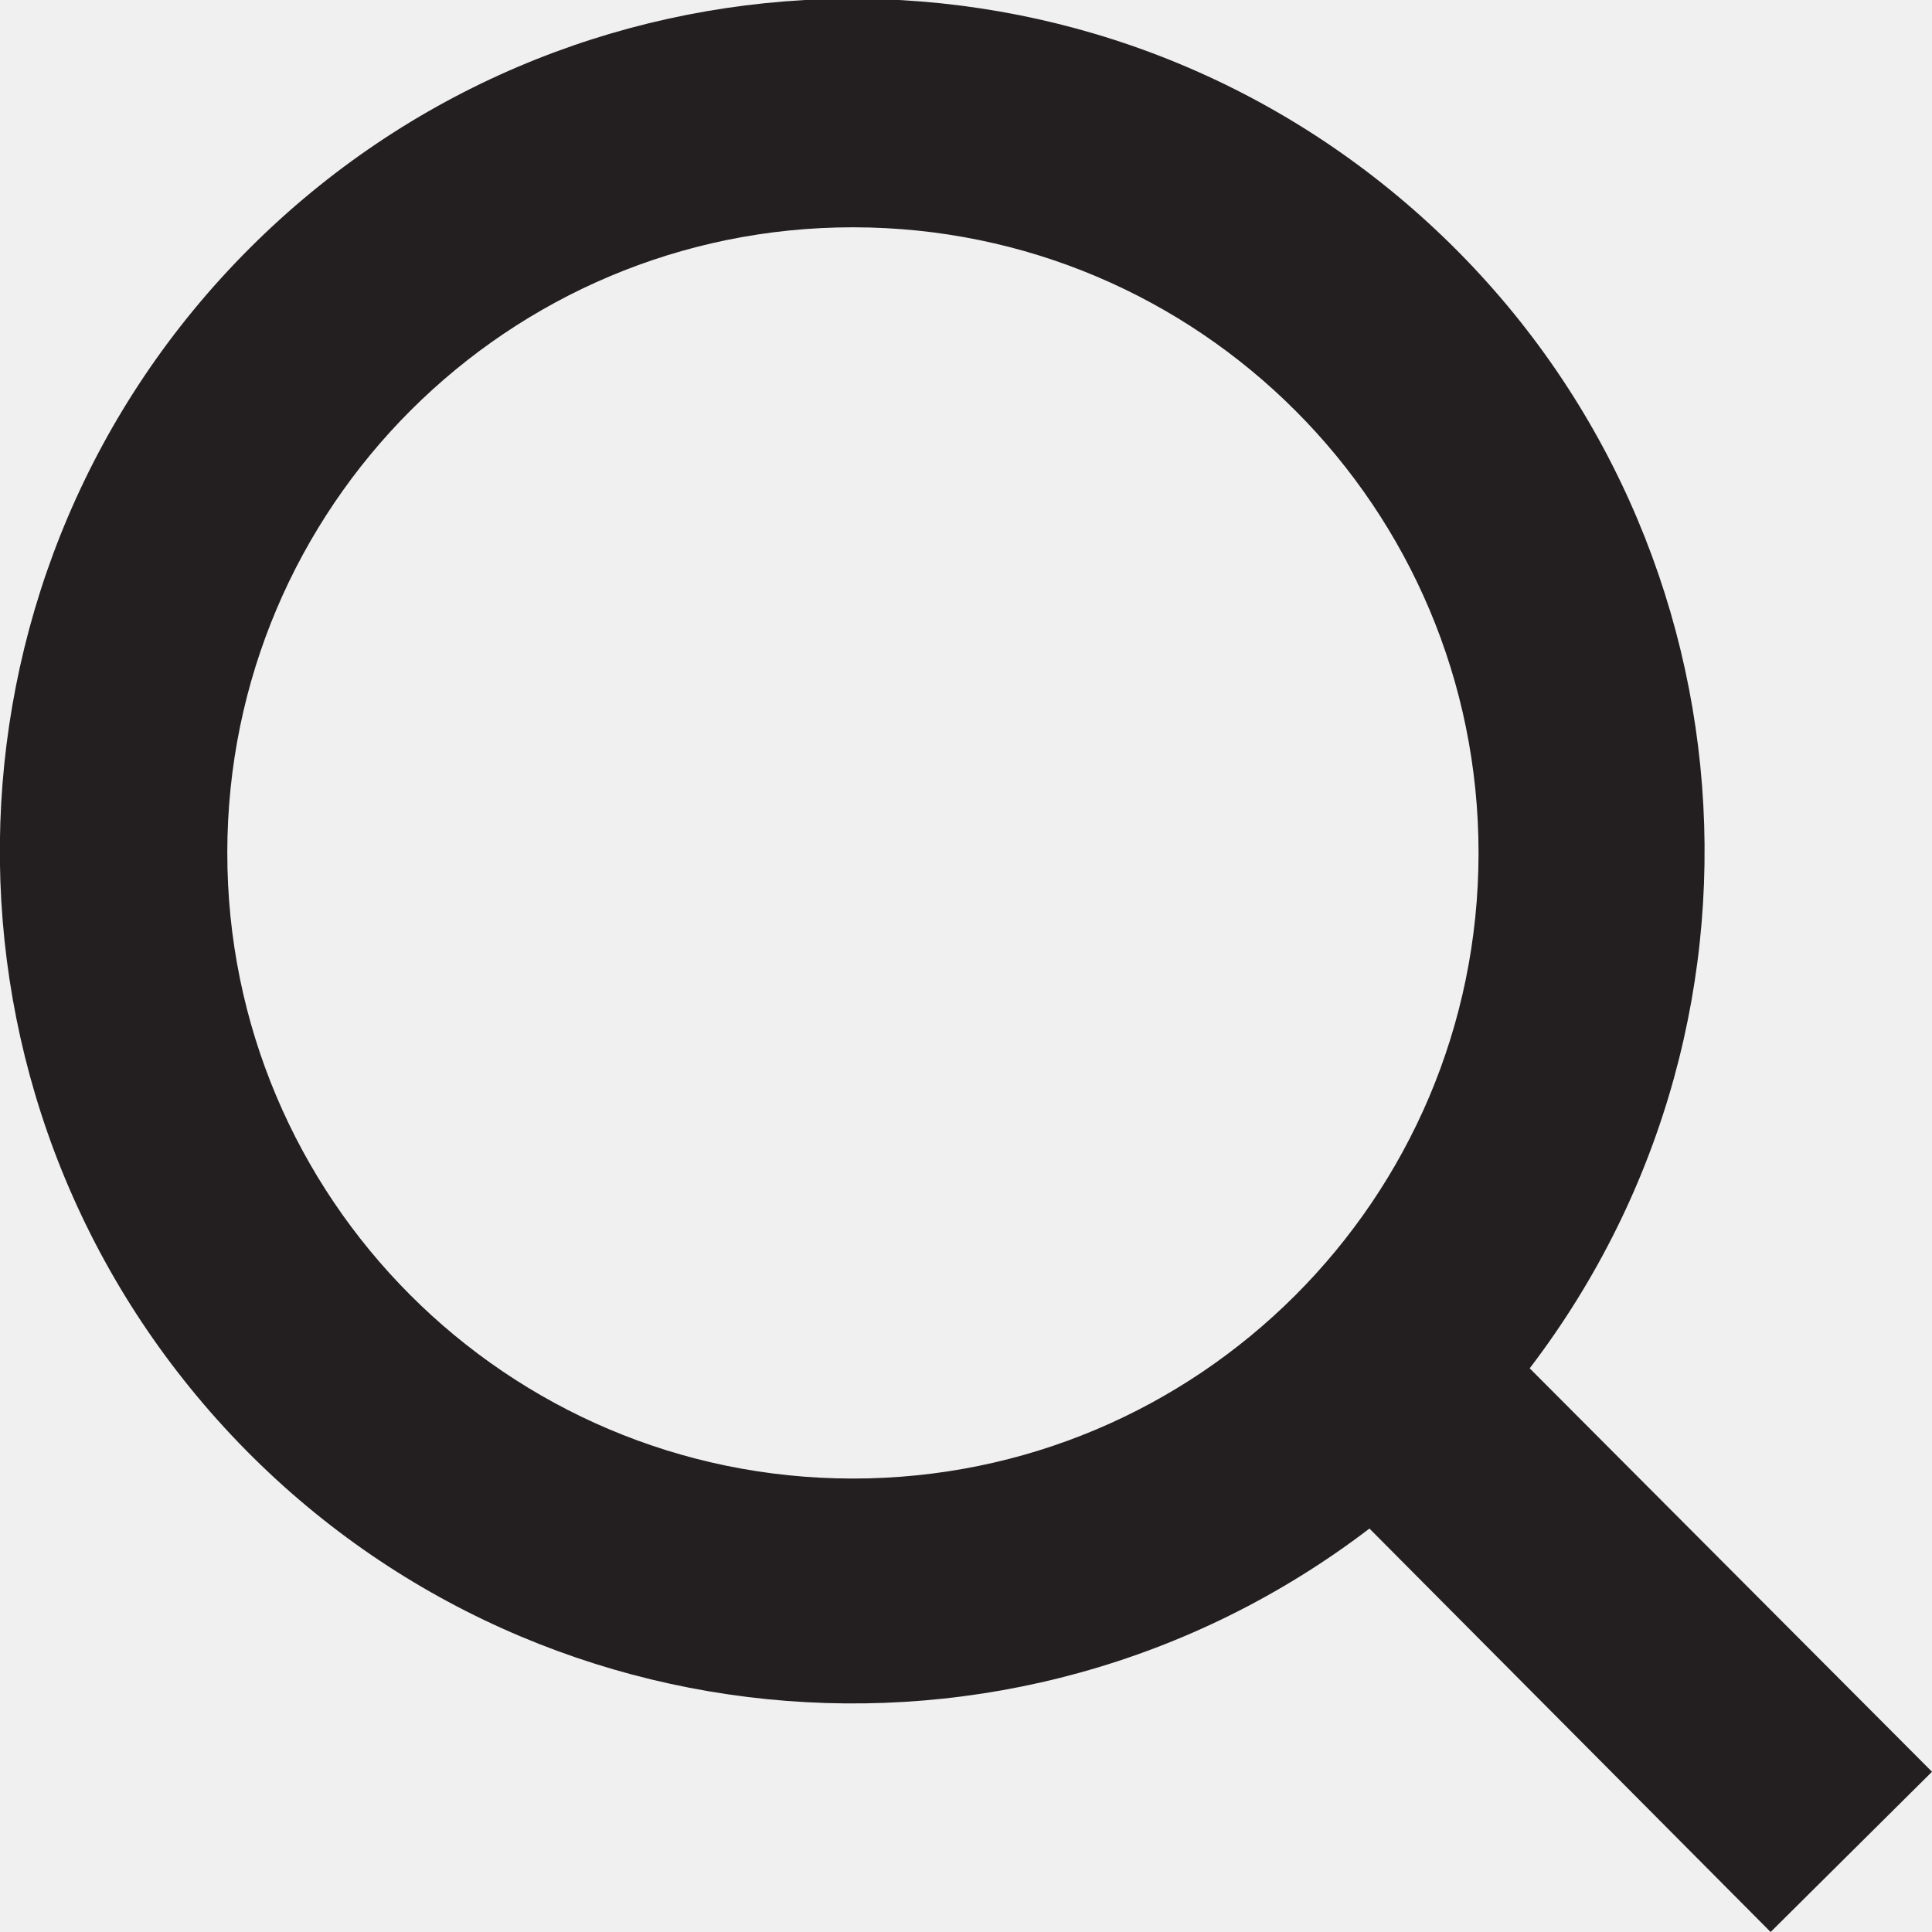
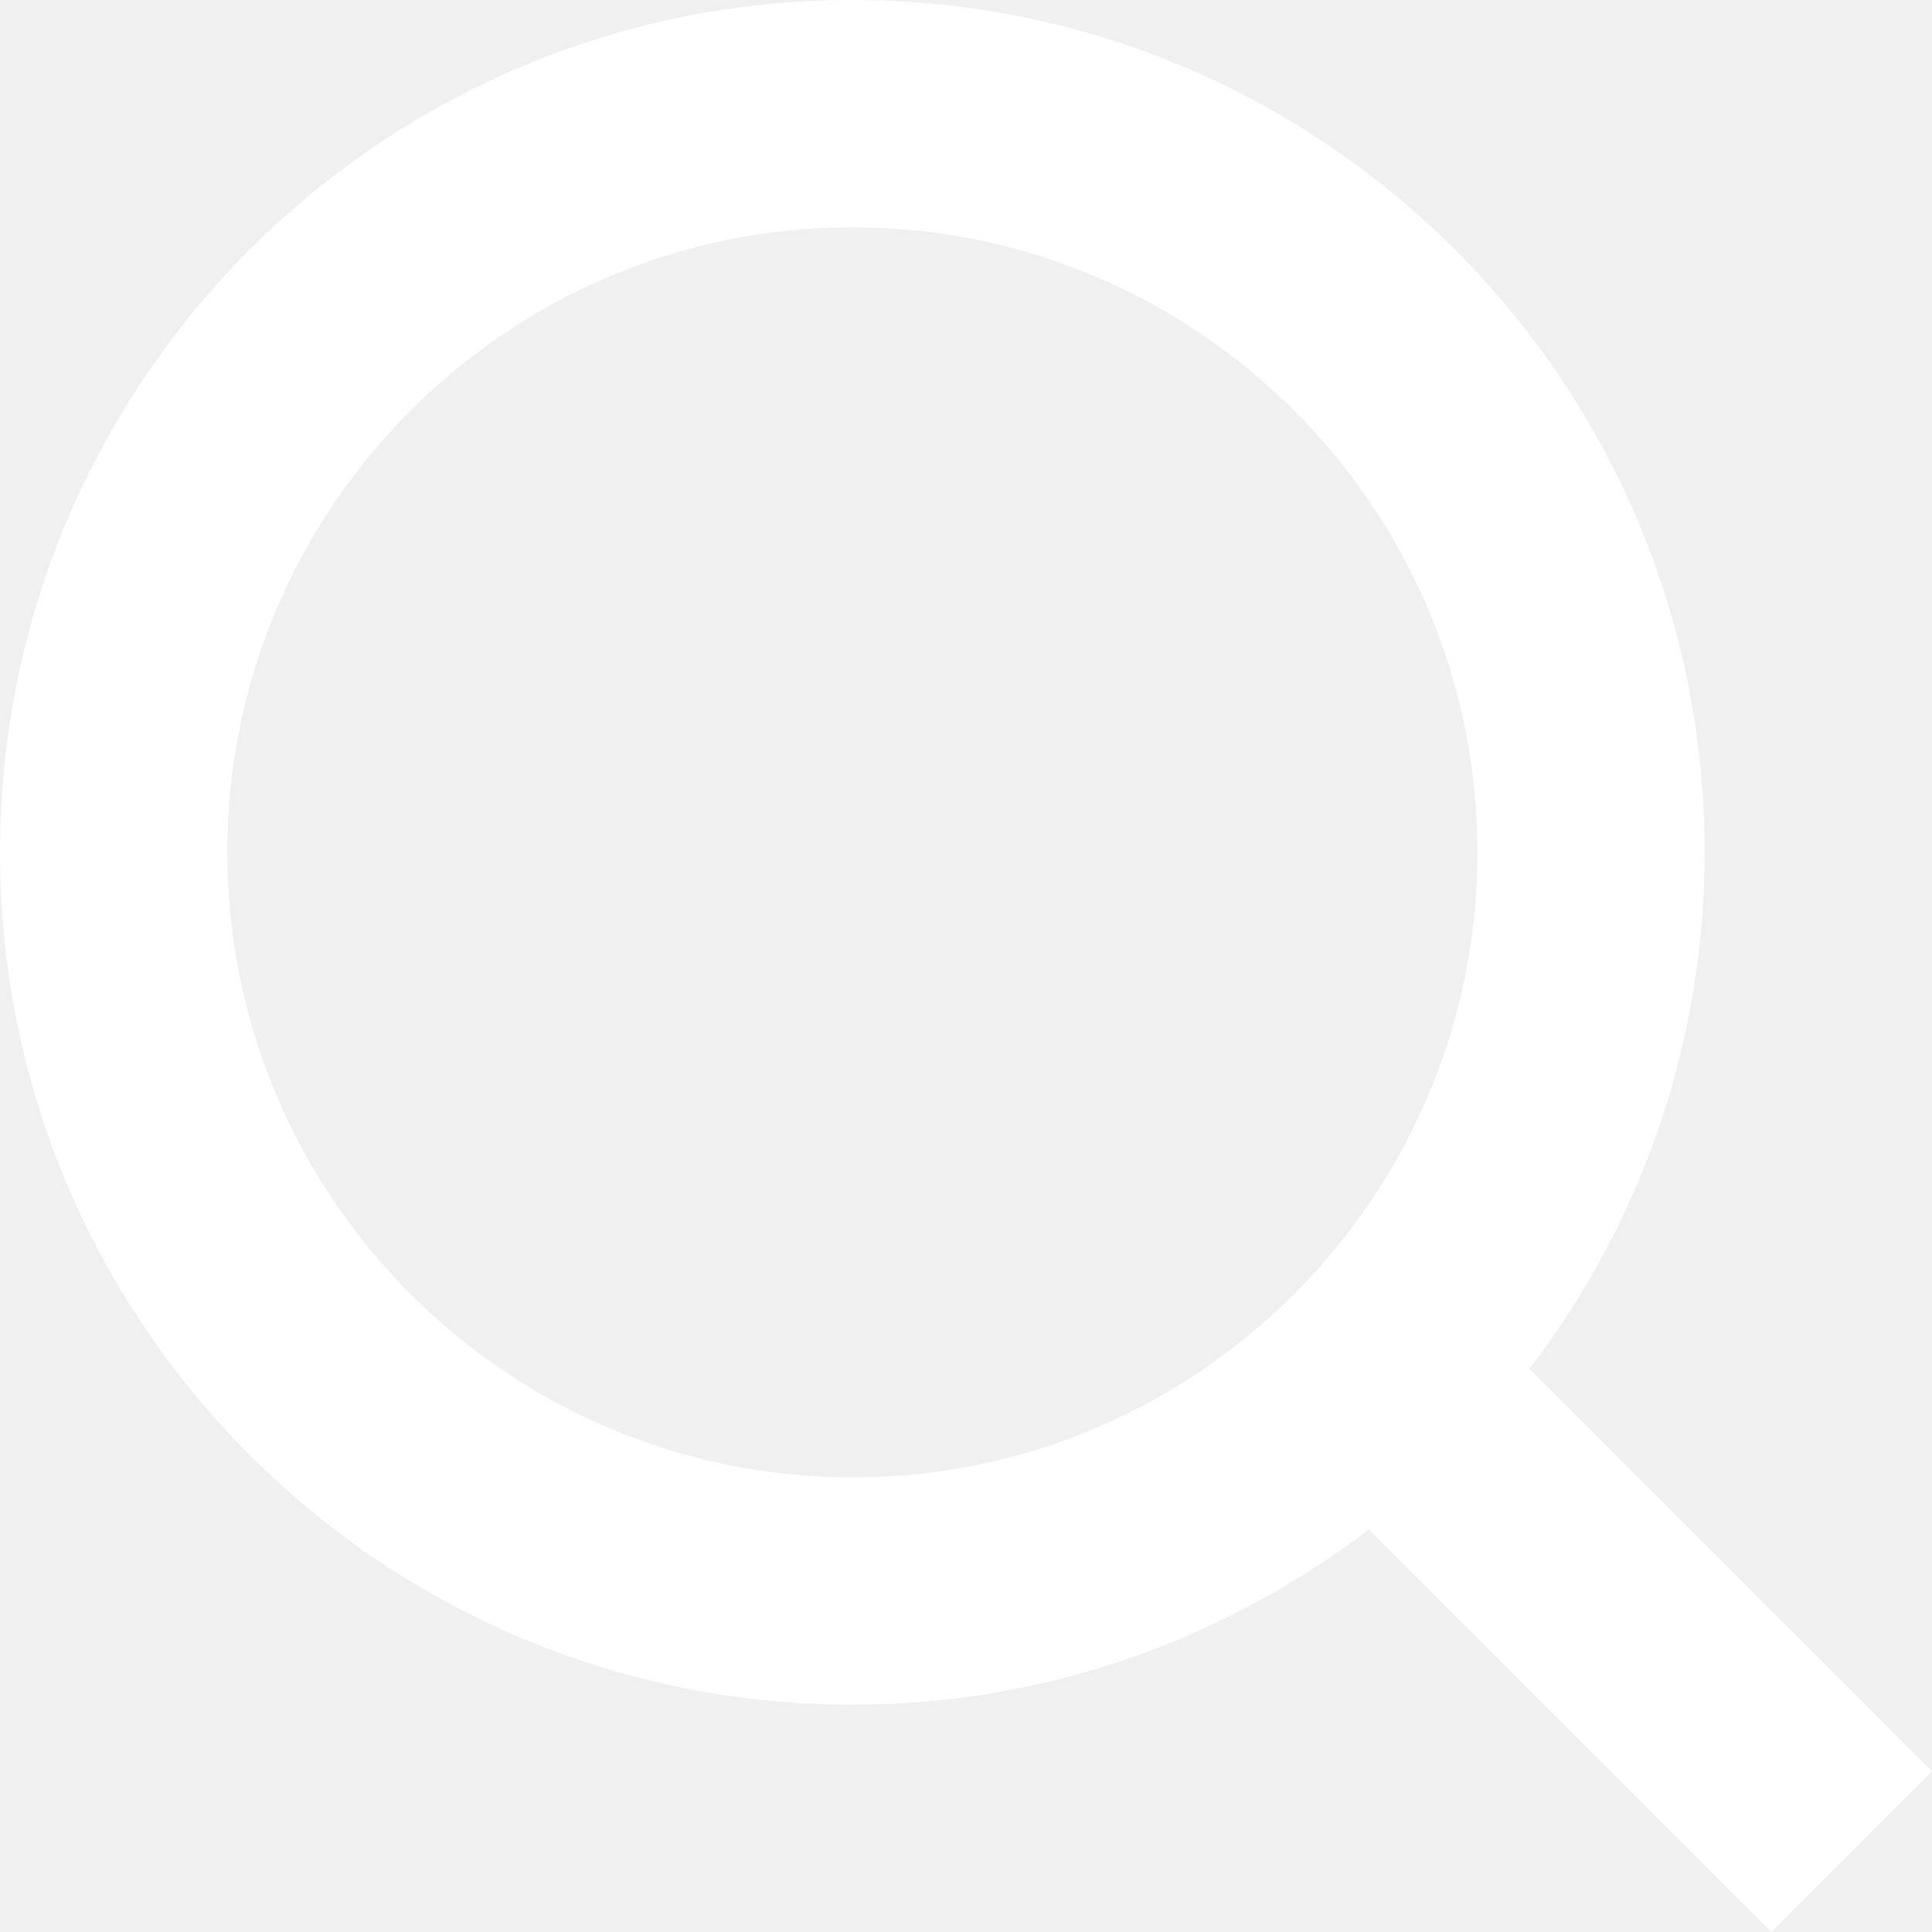
- <svg xmlns="http://www.w3.org/2000/svg" width="17" height="17">
-   <path fill="#231F20" d="M17 15.59l-3.54-3.55a7.5 7.5 0 10-1.41 1.41L15.58 17 17 15.59zM2 7.5a5.5 5.5 0 1111.01.01A5.5 5.5 0 012 7.5z" />
+ <svg xmlns="http://www.w3.org/2000/svg" width="17" height="17" viewBox="0 0 17 17">
+   <path fill="#ffffff" d="M17 15.586l-3.542-3.542A7.465 7.465 0 0 0 15 7.5 7.5 7.5 0 1 0 7.5 15c1.71 0 3.282-.579 4.544-1.542L15.586 17 17 15.586zM2 7.5C2 4.467 4.467 2 7.5 2 10.532 2 13 4.467 13 7.5c0 3.032-2.468 5.5-5.5 5.5A5.506 5.506 0 0 1 2 7.5z" />
</svg>
